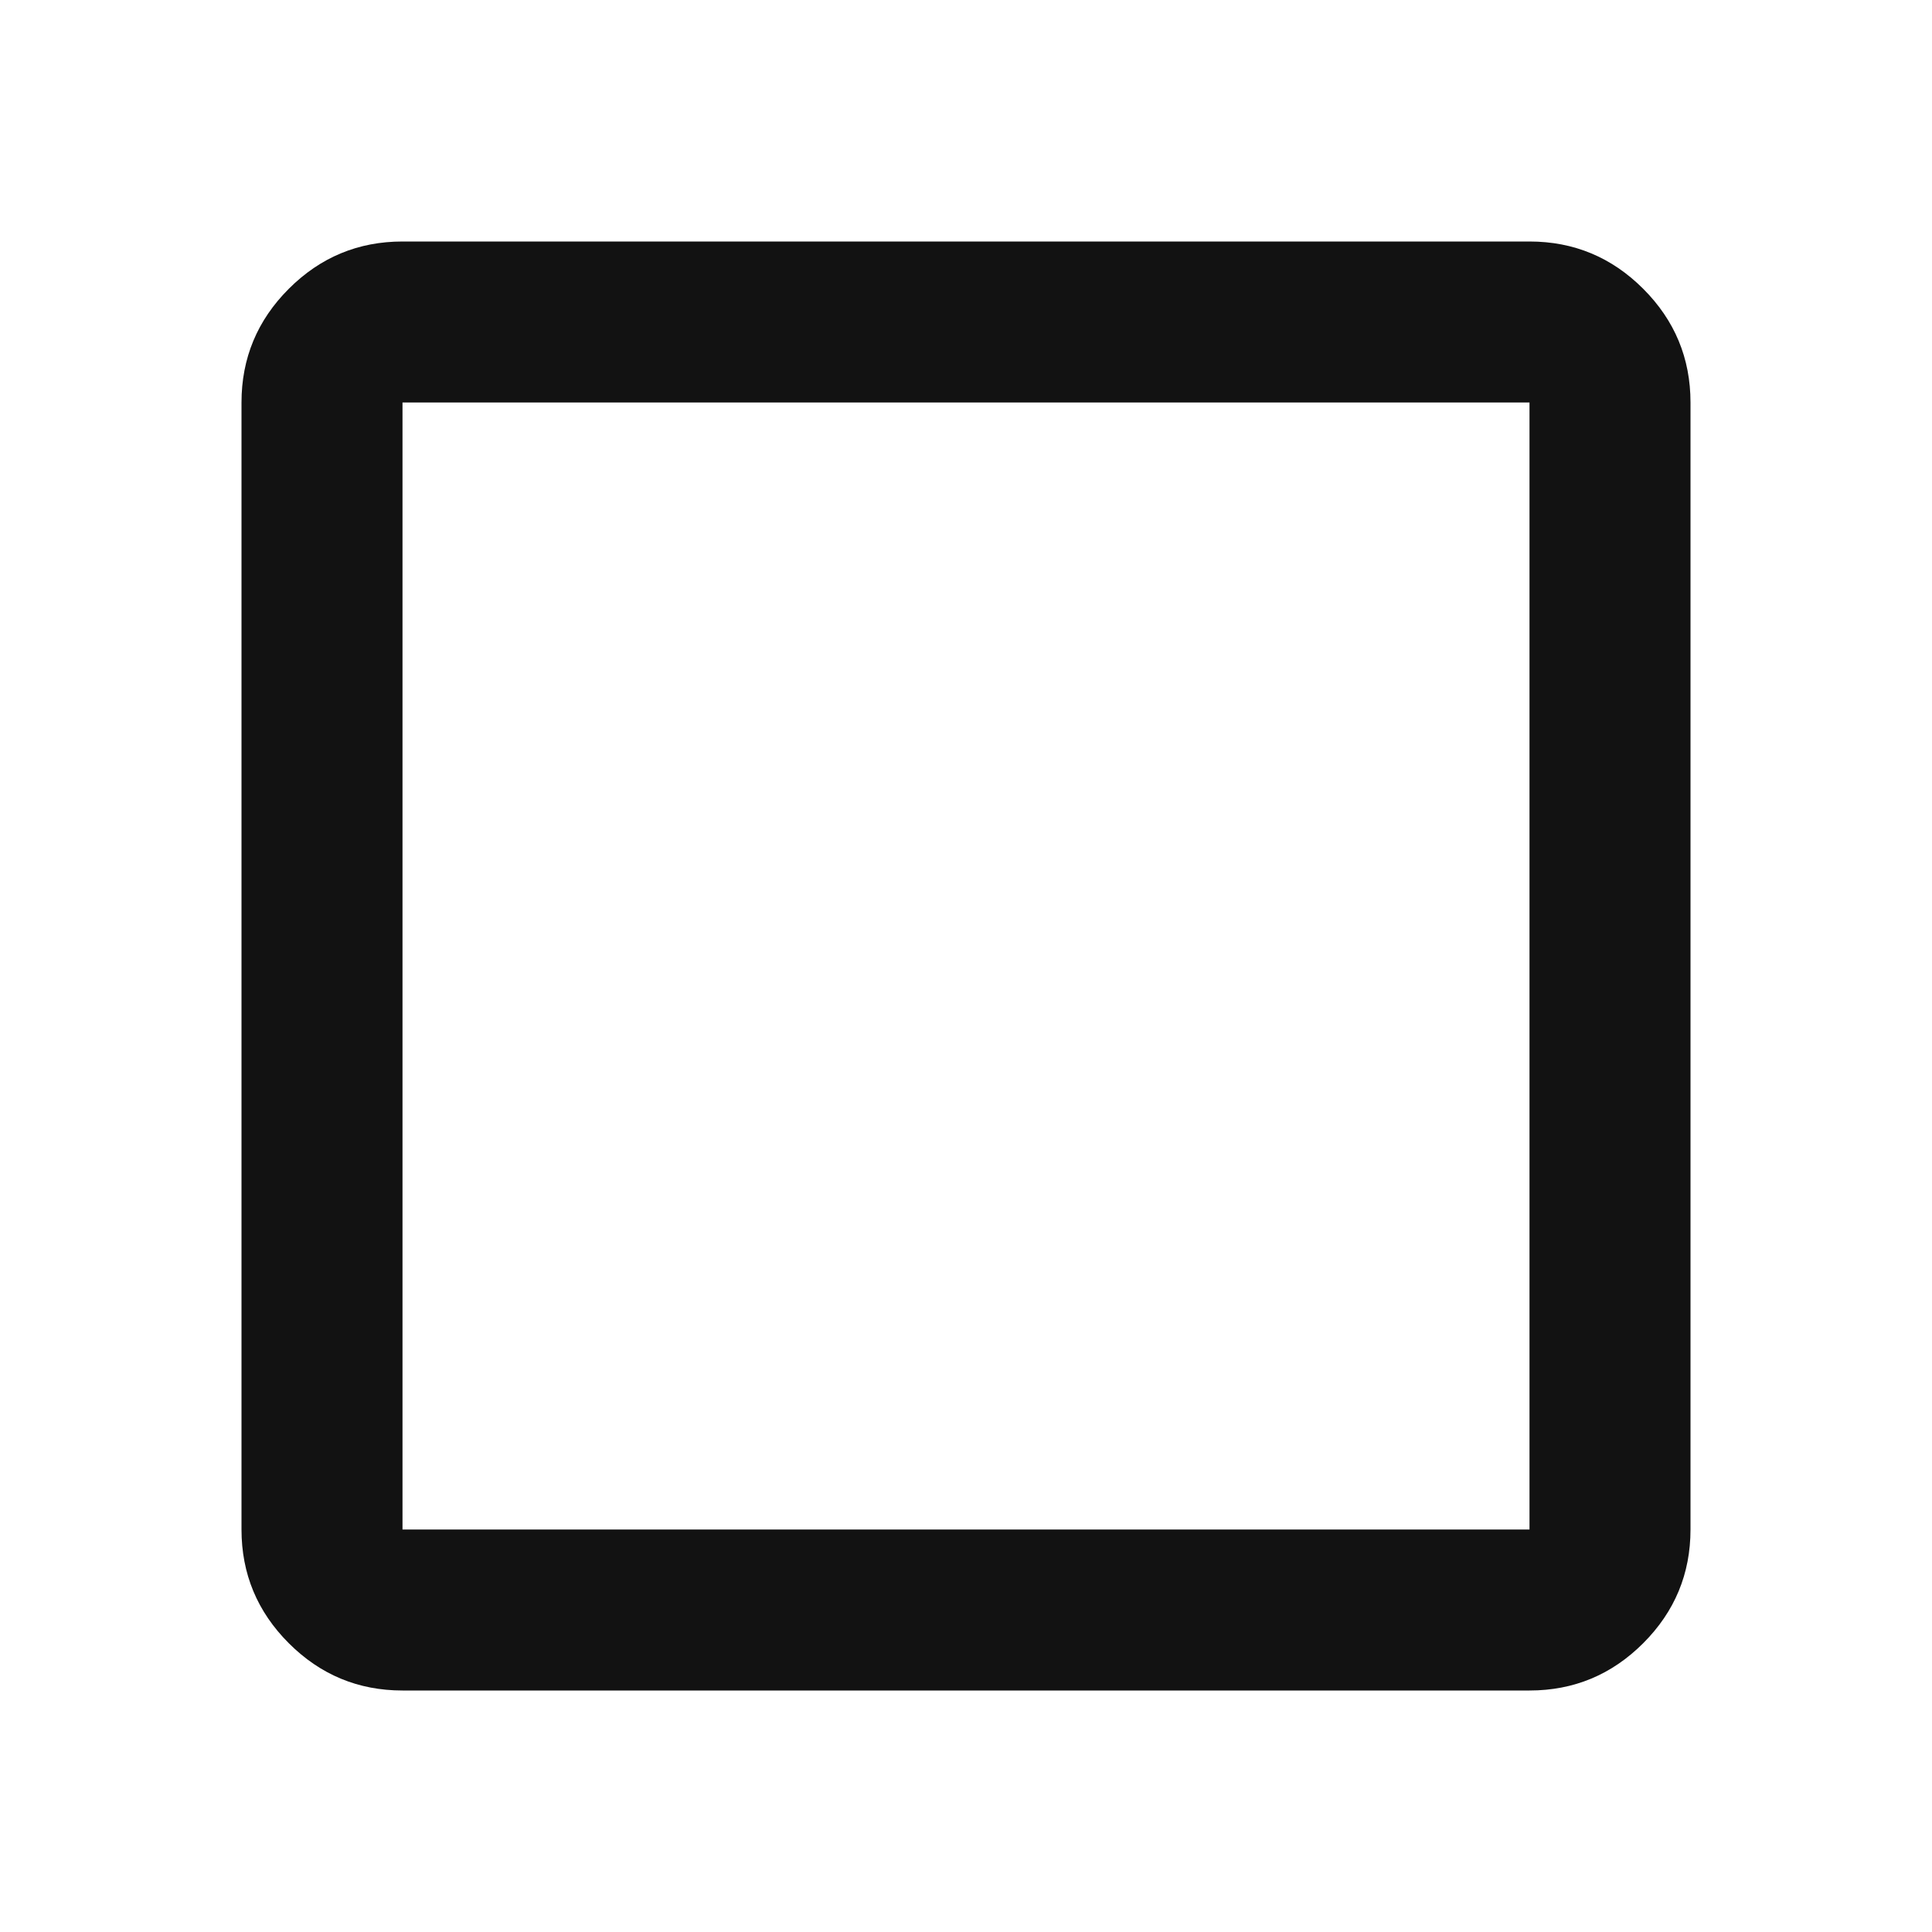
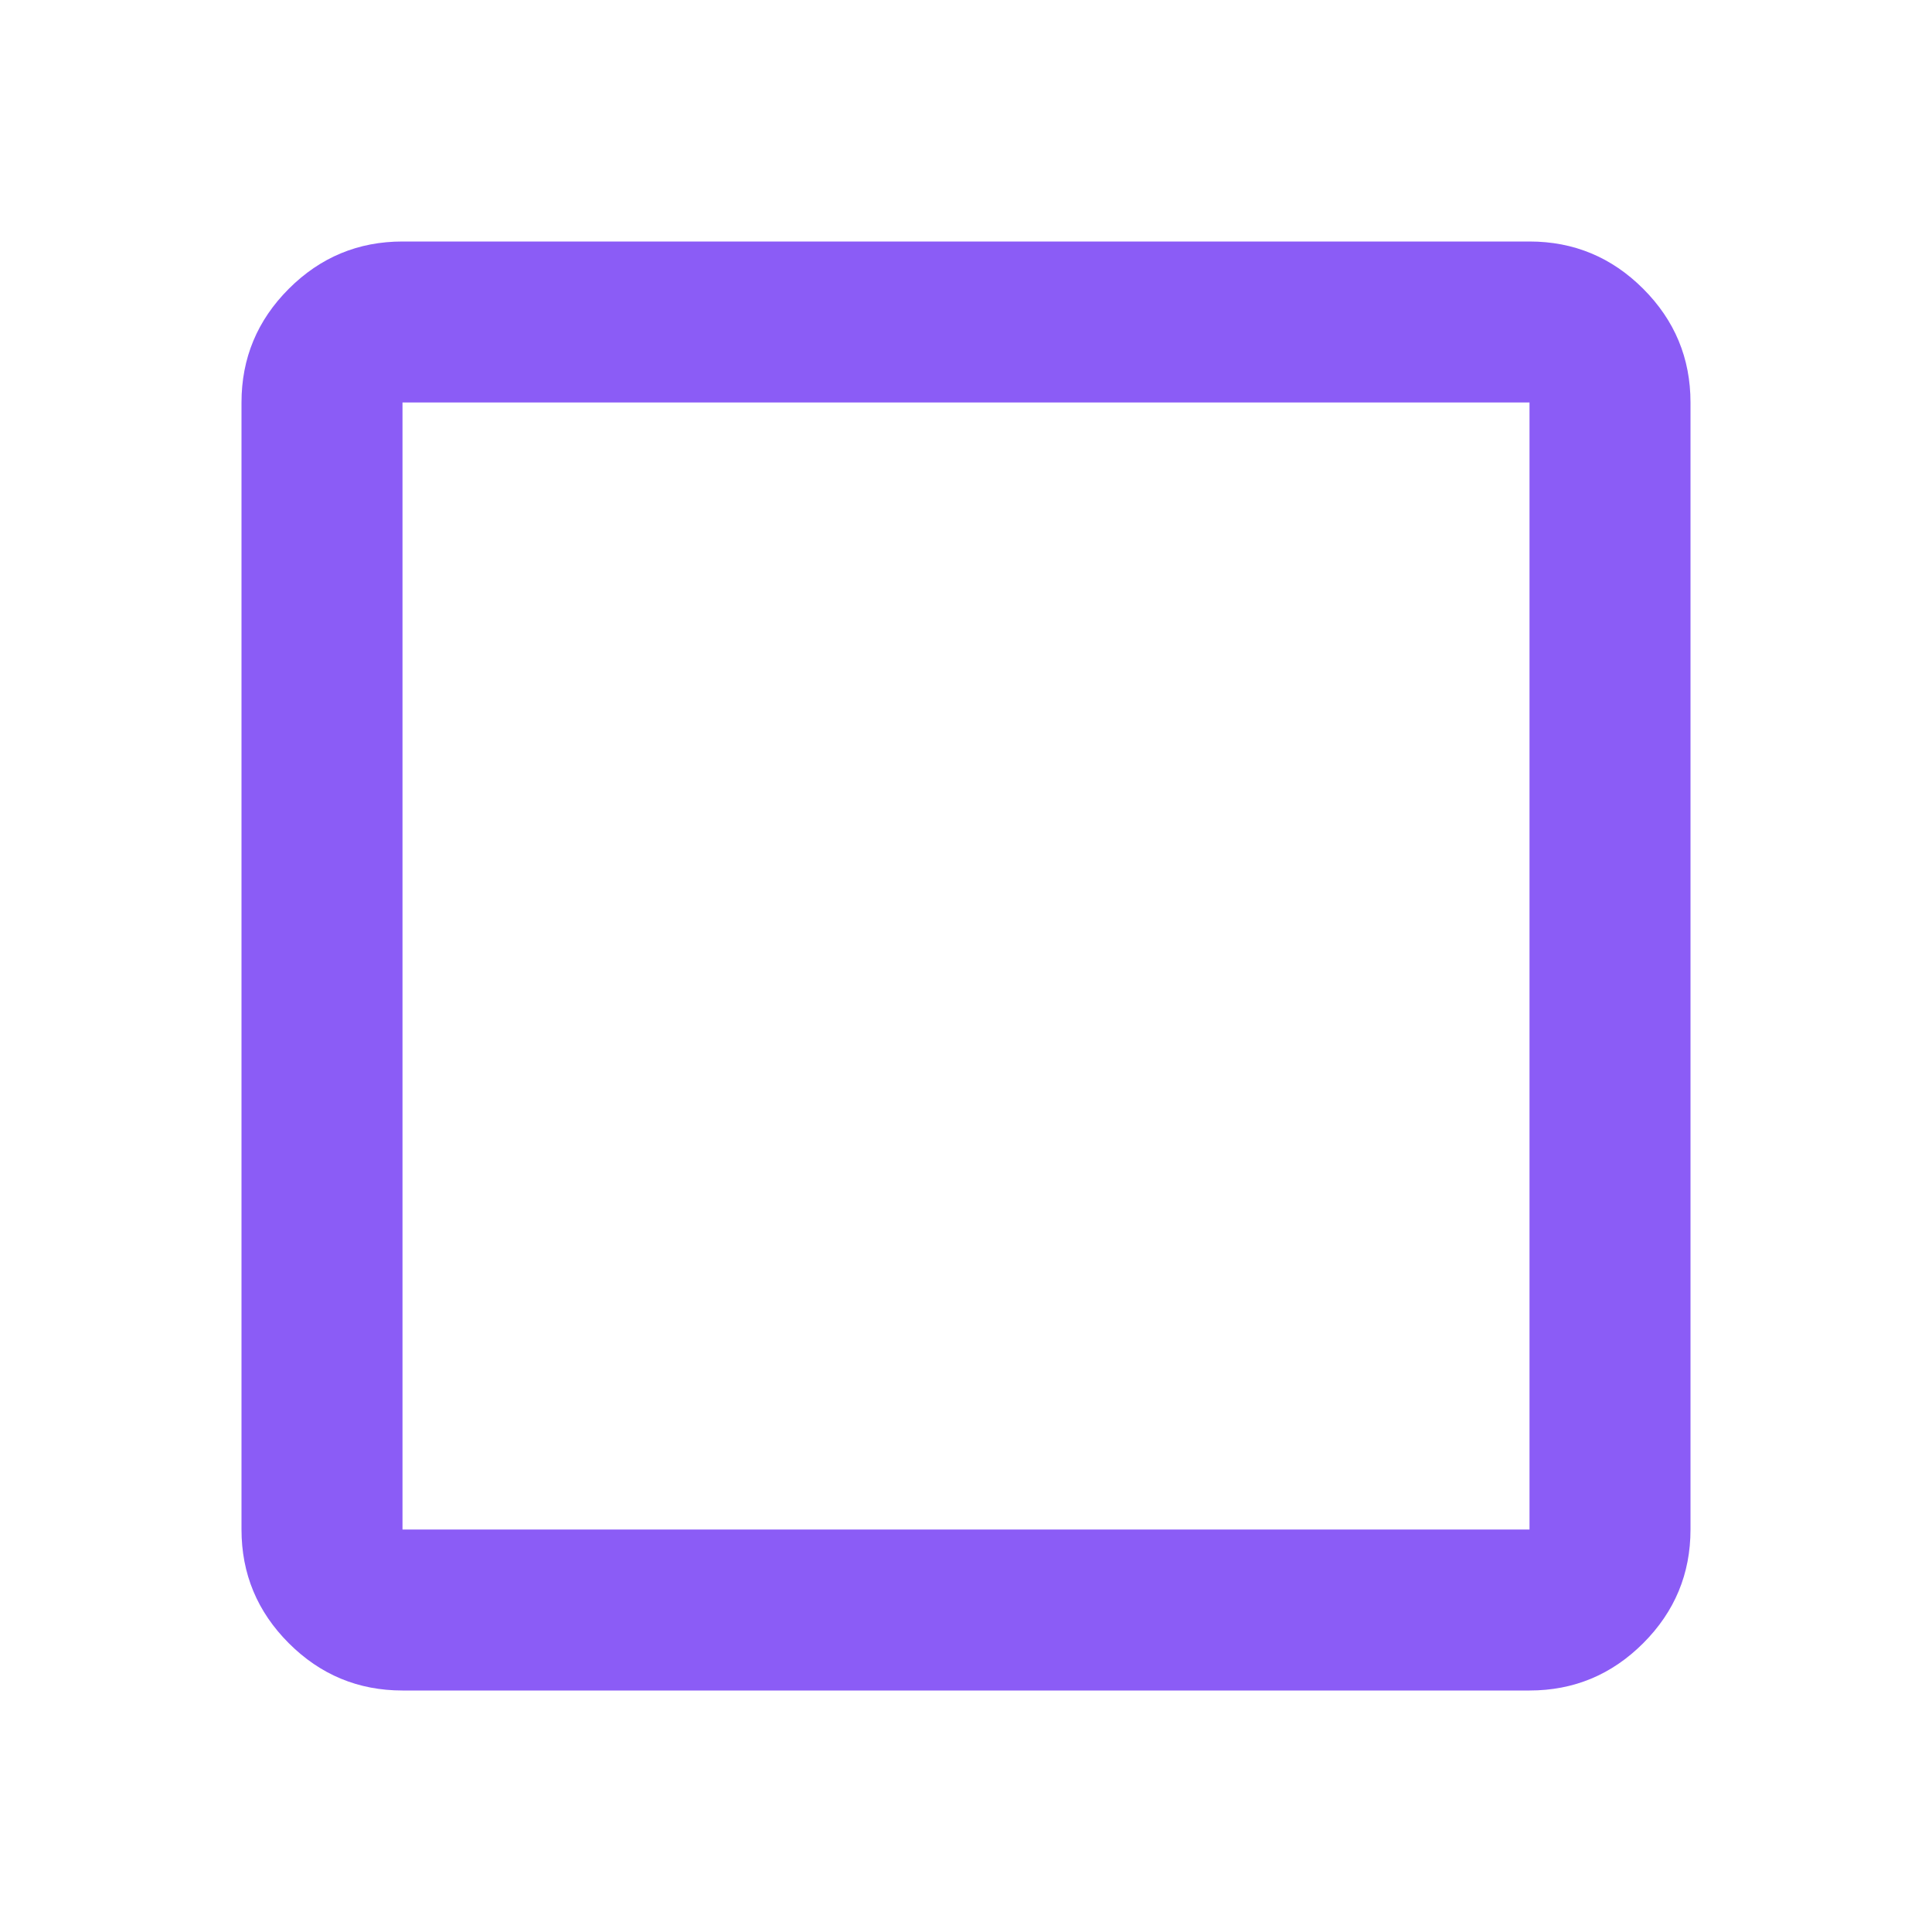
- <svg xmlns="http://www.w3.org/2000/svg" height="24px" viewBox="0 -960 960 960" width="24px" fill="#121212">
+ <svg xmlns="http://www.w3.org/2000/svg" height="24px" viewBox="0 -960 960 960" width="24px" fill="#8B5CF6">
  <path d="M200-120q-33 0-56.5-23.5T120-200v-560q0-33 23.5-56.5T200-840h560q33 0 56.5 23.5T840-760v560q0 33-23.5 56.5T760-120H200Zm0-80h560v-560H200v560Z" />
</svg>
